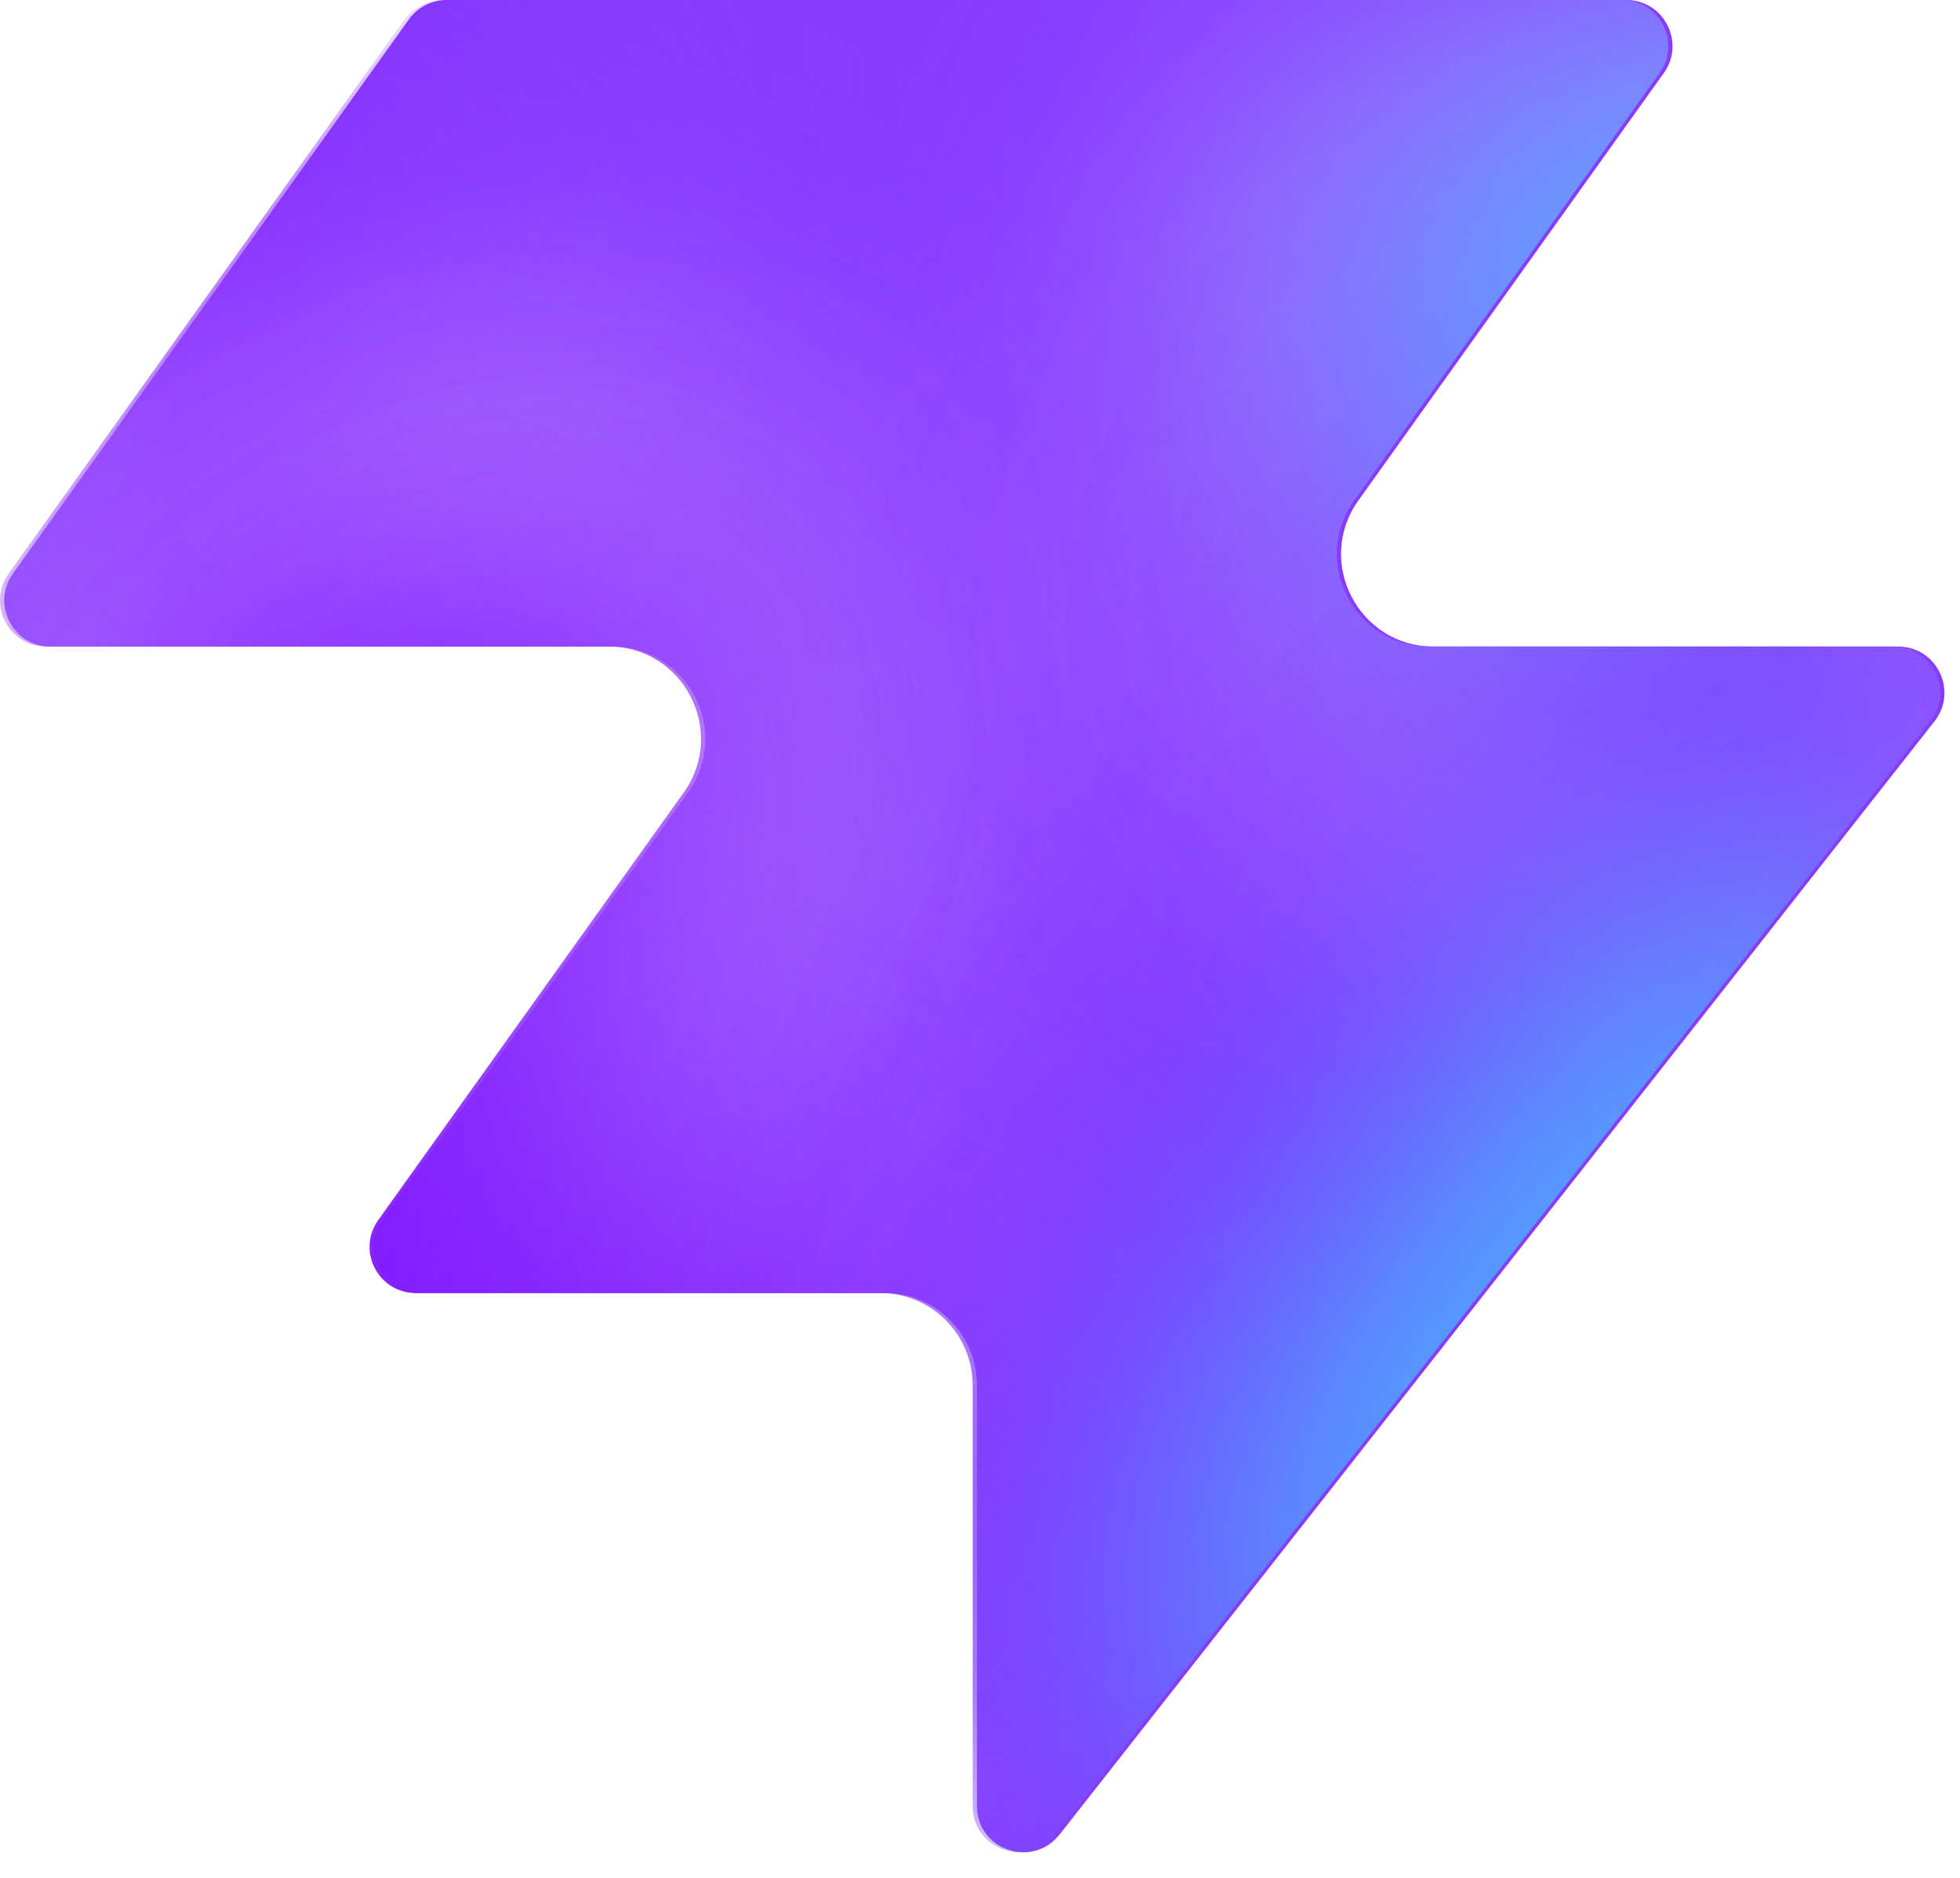
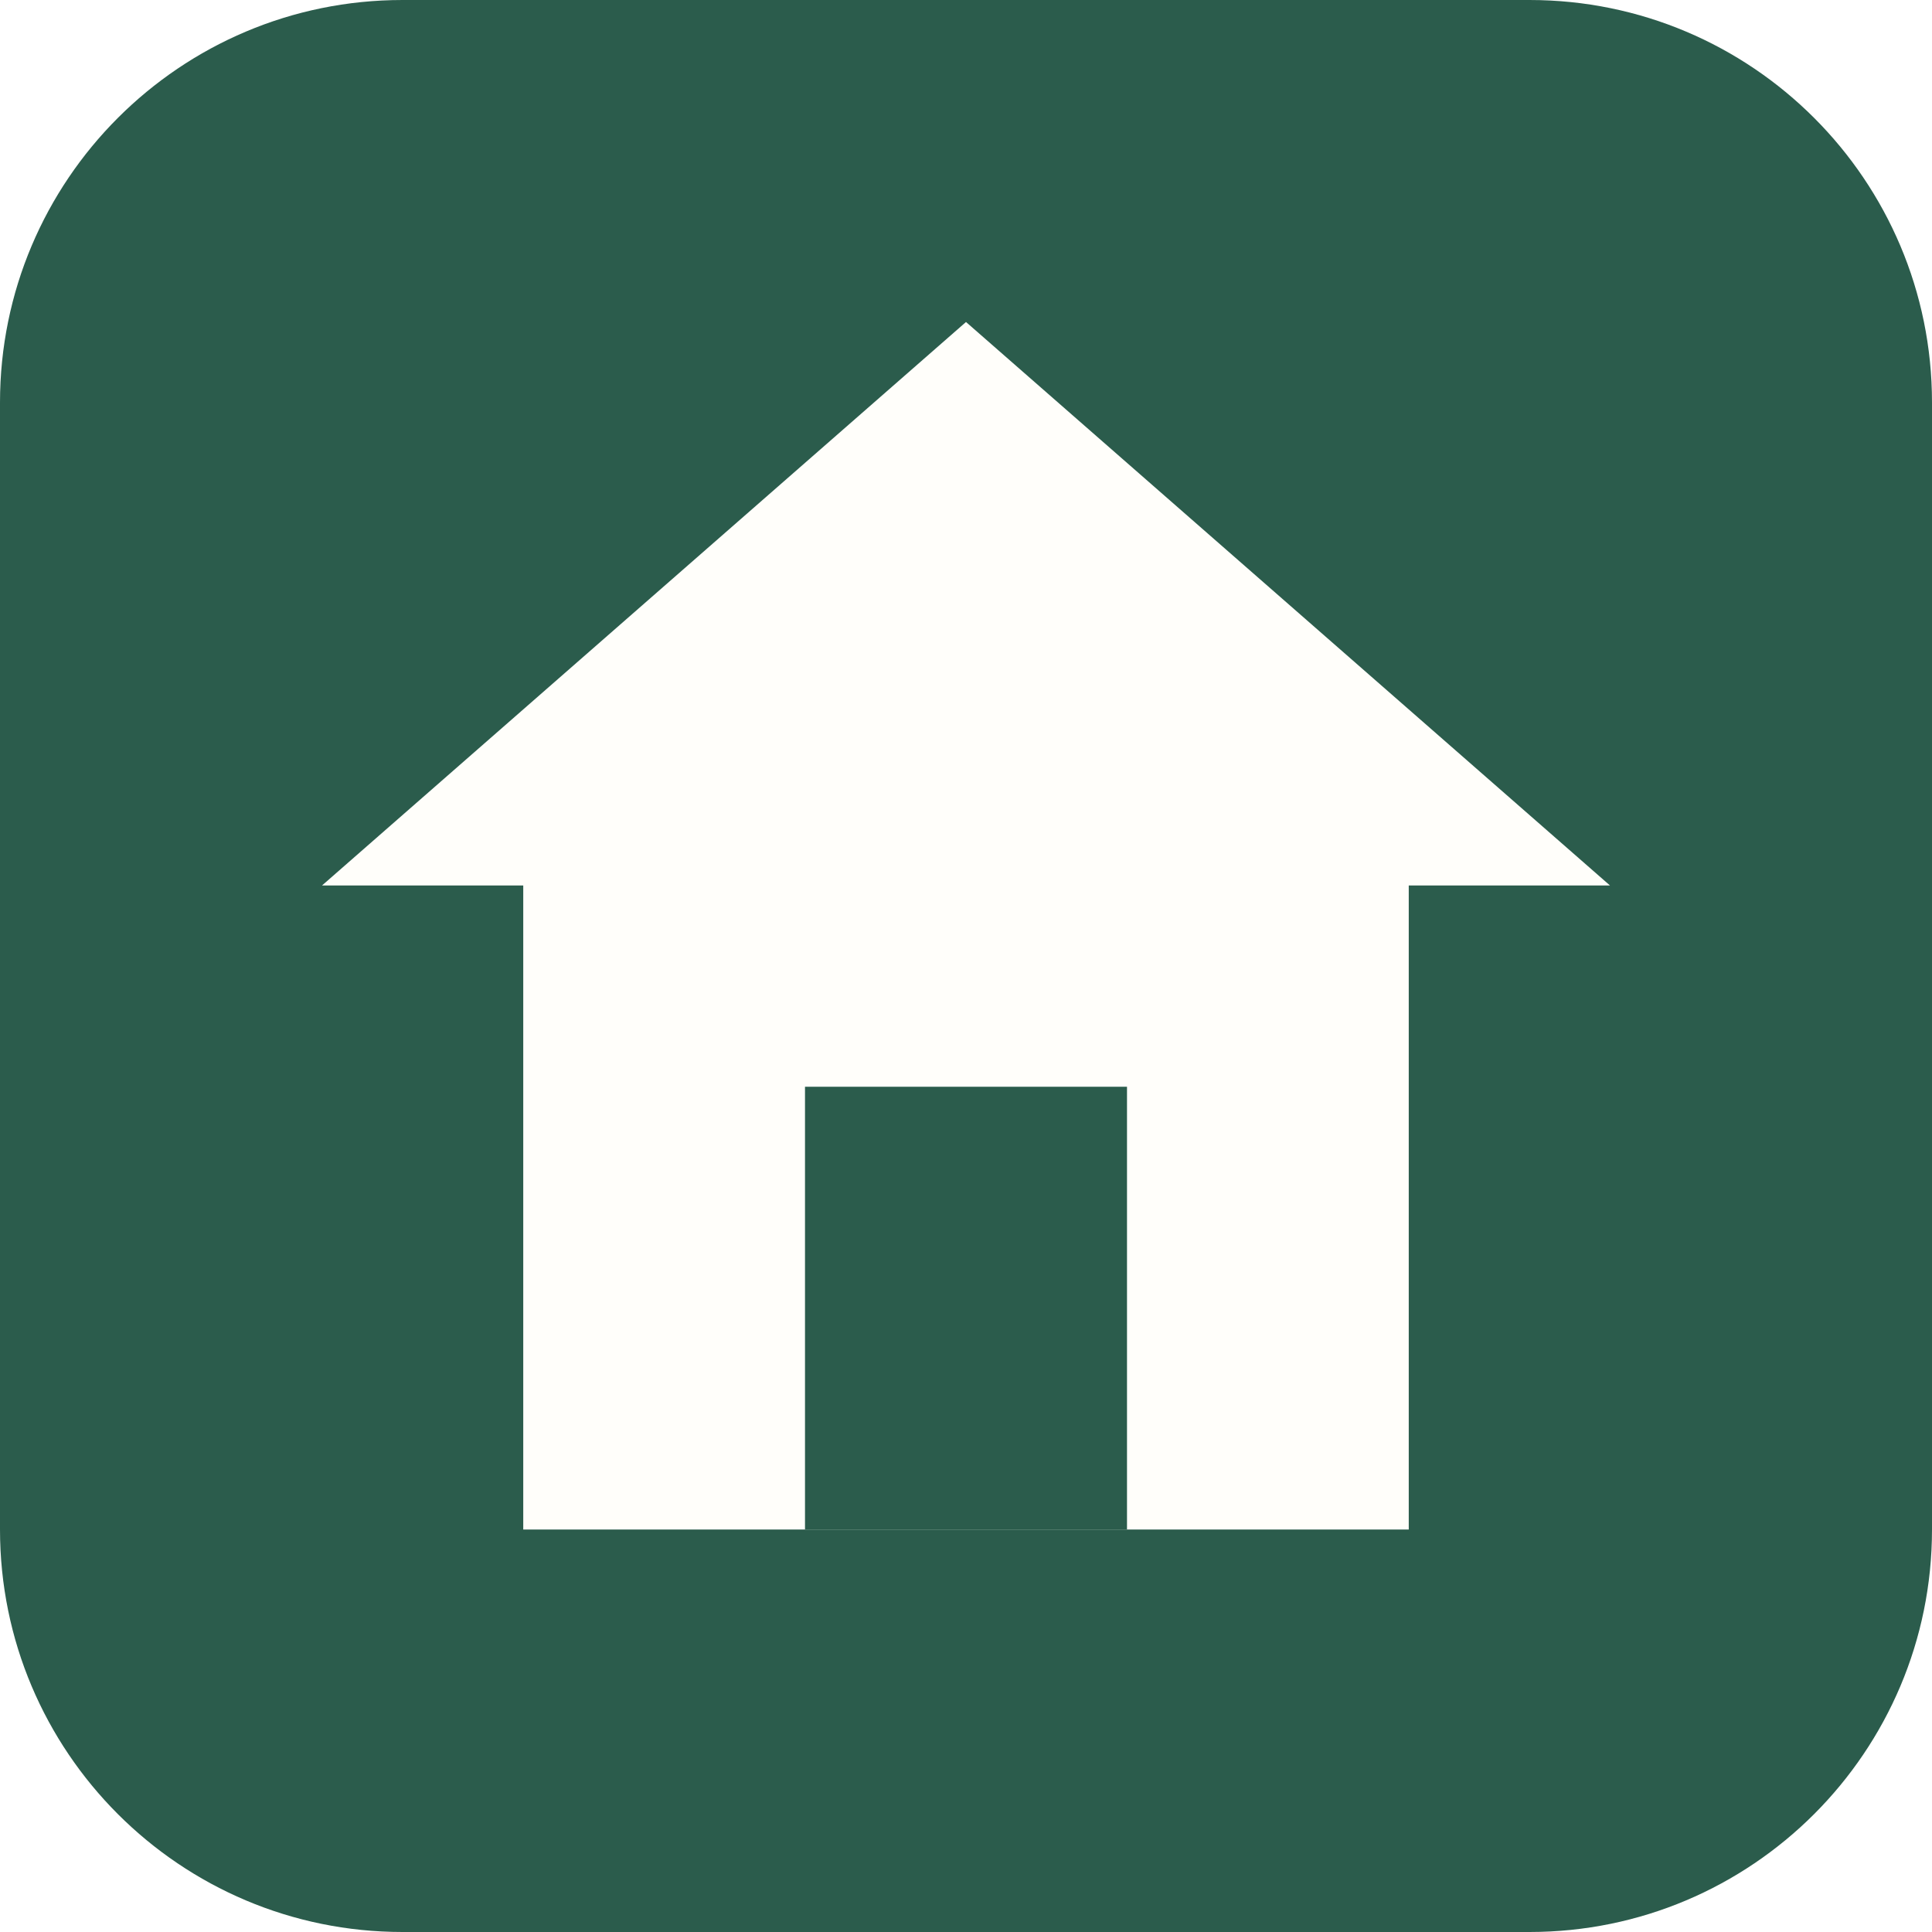
- <svg xmlns="http://www.w3.org/2000/svg" width="48" height="46" fill="none" viewBox="0 0 48 46">
-   <path fill="#863bff" d="M25.946 44.938c-.664.845-2.021.375-2.021-.698V33.937a2.26 2.26 0 0 0-2.262-2.262H10.287c-.92 0-1.456-1.04-.92-1.788l7.48-10.471c1.07-1.497 0-3.578-1.842-3.578H1.237c-.92 0-1.456-1.04-.92-1.788L10.013.474c.214-.297.556-.474.92-.474h28.894c.92 0 1.456 1.04.92 1.788l-7.48 10.471c-1.07 1.498 0 3.579 1.842 3.579h11.377c.943 0 1.473 1.088.89 1.83L25.947 44.94z" style="fill:#863bff;fill:color(display-p3 .525 .23 1);fill-opacity:1" />
-   <mask id="a" width="48" height="46" x="0" y="0" maskUnits="userSpaceOnUse" style="mask-type:alpha">
-     <path fill="#000" d="M25.842 44.938c-.664.844-2.021.375-2.021-.698V33.937a2.26 2.26 0 0 0-2.262-2.262H10.183c-.92 0-1.456-1.04-.92-1.788l7.48-10.471c1.07-1.498 0-3.579-1.842-3.579H1.133c-.92 0-1.456-1.04-.92-1.787L9.91.473c.214-.297.556-.474.92-.474h28.894c.92 0 1.456 1.04.92 1.788l-7.48 10.471c-1.07 1.498 0 3.578 1.842 3.578h11.377c.943 0 1.473 1.088.89 1.832L25.843 44.94z" style="fill:#000;fill-opacity:1" />
-   </mask>
-   <g mask="url(#a)">
-     <g filter="url(#b)">
-       <ellipse cx="5.508" cy="14.704" fill="#ede6ff" rx="5.508" ry="14.704" style="fill:#ede6ff;fill:color(display-p3 .927 .903 1);fill-opacity:1" transform="matrix(.00324 1 1 -.00324 -4.47 31.516)" />
-     </g>
-     <g filter="url(#c)">
-       <ellipse cx="10.399" cy="29.851" fill="#ede6ff" rx="10.399" ry="29.851" style="fill:#ede6ff;fill:color(display-p3 .927 .903 1);fill-opacity:1" transform="matrix(.00324 1 1 -.00324 -39.328 7.883)" />
-     </g>
-     <g filter="url(#d)">
-       <ellipse cx="5.508" cy="30.487" fill="#7e14ff" rx="5.508" ry="30.487" style="fill:#7e14ff;fill:color(display-p3 .492 .077 1);fill-opacity:1" transform="rotate(89.814 -25.913 -14.639)scale(1 -1)" />
-     </g>
-     <g filter="url(#e)">
-       <ellipse cx="5.508" cy="30.599" fill="#7e14ff" rx="5.508" ry="30.599" style="fill:#7e14ff;fill:color(display-p3 .492 .077 1);fill-opacity:1" transform="rotate(89.814 -32.644 -3.334)scale(1 -1)" />
-     </g>
-     <g filter="url(#f)">
-       <ellipse cx="5.508" cy="30.599" fill="#7e14ff" rx="5.508" ry="30.599" style="fill:#7e14ff;fill:color(display-p3 .492 .077 1);fill-opacity:1" transform="matrix(.00324 1 1 -.00324 -34.34 30.47)" />
-     </g>
-     <g filter="url(#g)">
-       <ellipse cx="14.072" cy="22.078" fill="#ede6ff" rx="14.072" ry="22.078" style="fill:#ede6ff;fill:color(display-p3 .927 .903 1);fill-opacity:1" transform="rotate(93.35 24.506 48.493)scale(-1 1)" />
-     </g>
-     <g filter="url(#h)">
-       <ellipse cx="3.47" cy="21.501" fill="#7e14ff" rx="3.47" ry="21.501" style="fill:#7e14ff;fill:color(display-p3 .492 .077 1);fill-opacity:1" transform="rotate(89.009 28.708 47.59)scale(-1 1)" />
-     </g>
-     <g filter="url(#i)">
-       <ellipse cx="3.47" cy="21.501" fill="#7e14ff" rx="3.47" ry="21.501" style="fill:#7e14ff;fill:color(display-p3 .492 .077 1);fill-opacity:1" transform="rotate(89.009 28.708 47.59)scale(-1 1)" />
-     </g>
-     <g filter="url(#j)">
-       <ellipse cx=".387" cy="8.972" fill="#7e14ff" rx="4.407" ry="29.108" style="fill:#7e14ff;fill:color(display-p3 .492 .077 1);fill-opacity:1" transform="rotate(39.51 .387 8.972)" />
-     </g>
-     <g filter="url(#k)">
-       <ellipse cx="47.523" cy="-6.092" fill="#7e14ff" rx="4.407" ry="29.108" style="fill:#7e14ff;fill:color(display-p3 .492 .077 1);fill-opacity:1" transform="rotate(37.892 47.523 -6.092)" />
-     </g>
-     <g filter="url(#l)">
-       <ellipse cx="41.412" cy="6.333" fill="#47bfff" rx="5.971" ry="9.665" style="fill:#47bfff;fill:color(display-p3 .28 .748 1);fill-opacity:1" transform="rotate(37.892 41.412 6.333)" />
-     </g>
-     <g filter="url(#m)">
-       <ellipse cx="-1.879" cy="38.332" fill="#7e14ff" rx="4.407" ry="29.108" style="fill:#7e14ff;fill:color(display-p3 .492 .077 1);fill-opacity:1" transform="rotate(37.892 -1.88 38.332)" />
-     </g>
-     <g filter="url(#n)">
-       <ellipse cx="-1.879" cy="38.332" fill="#7e14ff" rx="4.407" ry="29.108" style="fill:#7e14ff;fill:color(display-p3 .492 .077 1);fill-opacity:1" transform="rotate(37.892 -1.88 38.332)" />
-     </g>
-     <g filter="url(#o)">
-       <ellipse cx="35.651" cy="29.907" fill="#7e14ff" rx="4.407" ry="29.108" style="fill:#7e14ff;fill:color(display-p3 .492 .077 1);fill-opacity:1" transform="rotate(37.892 35.651 29.907)" />
-     </g>
-     <g filter="url(#p)">
-       <ellipse cx="38.418" cy="32.4" fill="#47bfff" rx="5.971" ry="15.297" style="fill:#47bfff;fill:color(display-p3 .28 .748 1);fill-opacity:1" transform="rotate(37.892 38.418 32.4)" />
-     </g>
-   </g>
-   <defs>
-     <filter id="b" width="60.045" height="41.654" x="-19.77" y="16.149" color-interpolation-filters="sRGB" filterUnits="userSpaceOnUse">
-       <feFlood flood-opacity="0" result="BackgroundImageFix" />
-       <feBlend in="SourceGraphic" in2="BackgroundImageFix" result="shape" />
-       <feGaussianBlur result="effect1_foregroundBlur_2002_17158" stdDeviation="7.659" />
-     </filter>
-     <filter id="c" width="90.34" height="51.437" x="-54.613" y="-7.533" color-interpolation-filters="sRGB" filterUnits="userSpaceOnUse">
-       <feFlood flood-opacity="0" result="BackgroundImageFix" />
-       <feBlend in="SourceGraphic" in2="BackgroundImageFix" result="shape" />
-       <feGaussianBlur result="effect1_foregroundBlur_2002_17158" stdDeviation="7.659" />
-     </filter>
-     <filter id="d" width="79.355" height="29.4" x="-49.64" y="2.03" color-interpolation-filters="sRGB" filterUnits="userSpaceOnUse">
-       <feFlood flood-opacity="0" result="BackgroundImageFix" />
-       <feBlend in="SourceGraphic" in2="BackgroundImageFix" result="shape" />
-       <feGaussianBlur result="effect1_foregroundBlur_2002_17158" stdDeviation="4.596" />
-     </filter>
-     <filter id="e" width="79.579" height="29.4" x="-45.045" y="20.029" color-interpolation-filters="sRGB" filterUnits="userSpaceOnUse">
-       <feFlood flood-opacity="0" result="BackgroundImageFix" />
-       <feBlend in="SourceGraphic" in2="BackgroundImageFix" result="shape" />
-       <feGaussianBlur result="effect1_foregroundBlur_2002_17158" stdDeviation="4.596" />
-     </filter>
-     <filter id="f" width="79.579" height="29.4" x="-43.513" y="21.178" color-interpolation-filters="sRGB" filterUnits="userSpaceOnUse">
-       <feFlood flood-opacity="0" result="BackgroundImageFix" />
-       <feBlend in="SourceGraphic" in2="BackgroundImageFix" result="shape" />
-       <feGaussianBlur result="effect1_foregroundBlur_2002_17158" stdDeviation="4.596" />
-     </filter>
-     <filter id="g" width="74.749" height="58.852" x="15.756" y="-17.901" color-interpolation-filters="sRGB" filterUnits="userSpaceOnUse">
-       <feFlood flood-opacity="0" result="BackgroundImageFix" />
-       <feBlend in="SourceGraphic" in2="BackgroundImageFix" result="shape" />
-       <feGaussianBlur result="effect1_foregroundBlur_2002_17158" stdDeviation="7.659" />
-     </filter>
-     <filter id="h" width="61.377" height="25.362" x="23.548" y="2.284" color-interpolation-filters="sRGB" filterUnits="userSpaceOnUse">
-       <feFlood flood-opacity="0" result="BackgroundImageFix" />
-       <feBlend in="SourceGraphic" in2="BackgroundImageFix" result="shape" />
-       <feGaussianBlur result="effect1_foregroundBlur_2002_17158" stdDeviation="4.596" />
-     </filter>
-     <filter id="i" width="61.377" height="25.362" x="23.548" y="2.284" color-interpolation-filters="sRGB" filterUnits="userSpaceOnUse">
-       <feFlood flood-opacity="0" result="BackgroundImageFix" />
-       <feBlend in="SourceGraphic" in2="BackgroundImageFix" result="shape" />
-       <feGaussianBlur result="effect1_foregroundBlur_2002_17158" stdDeviation="4.596" />
-     </filter>
-     <filter id="j" width="56.045" height="63.649" x="-27.636" y="-22.853" color-interpolation-filters="sRGB" filterUnits="userSpaceOnUse">
-       <feFlood flood-opacity="0" result="BackgroundImageFix" />
-       <feBlend in="SourceGraphic" in2="BackgroundImageFix" result="shape" />
-       <feGaussianBlur result="effect1_foregroundBlur_2002_17158" stdDeviation="4.596" />
-     </filter>
-     <filter id="k" width="54.814" height="64.646" x="20.116" y="-38.415" color-interpolation-filters="sRGB" filterUnits="userSpaceOnUse">
-       <feFlood flood-opacity="0" result="BackgroundImageFix" />
-       <feBlend in="SourceGraphic" in2="BackgroundImageFix" result="shape" />
-       <feGaussianBlur result="effect1_foregroundBlur_2002_17158" stdDeviation="4.596" />
-     </filter>
-     <filter id="l" width="33.541" height="35.313" x="24.641" y="-11.323" color-interpolation-filters="sRGB" filterUnits="userSpaceOnUse">
-       <feFlood flood-opacity="0" result="BackgroundImageFix" />
-       <feBlend in="SourceGraphic" in2="BackgroundImageFix" result="shape" />
-       <feGaussianBlur result="effect1_foregroundBlur_2002_17158" stdDeviation="4.596" />
-     </filter>
-     <filter id="m" width="54.814" height="64.646" x="-29.286" y="6.009" color-interpolation-filters="sRGB" filterUnits="userSpaceOnUse">
-       <feFlood flood-opacity="0" result="BackgroundImageFix" />
-       <feBlend in="SourceGraphic" in2="BackgroundImageFix" result="shape" />
-       <feGaussianBlur result="effect1_foregroundBlur_2002_17158" stdDeviation="4.596" />
-     </filter>
-     <filter id="n" width="54.814" height="64.646" x="-29.286" y="6.009" color-interpolation-filters="sRGB" filterUnits="userSpaceOnUse">
-       <feFlood flood-opacity="0" result="BackgroundImageFix" />
-       <feBlend in="SourceGraphic" in2="BackgroundImageFix" result="shape" />
-       <feGaussianBlur result="effect1_foregroundBlur_2002_17158" stdDeviation="4.596" />
-     </filter>
-     <filter id="o" width="54.814" height="64.646" x="8.244" y="-2.416" color-interpolation-filters="sRGB" filterUnits="userSpaceOnUse">
-       <feFlood flood-opacity="0" result="BackgroundImageFix" />
-       <feBlend in="SourceGraphic" in2="BackgroundImageFix" result="shape" />
-       <feGaussianBlur result="effect1_foregroundBlur_2002_17158" stdDeviation="4.596" />
-     </filter>
-     <filter id="p" width="39.409" height="43.623" x="18.713" y="10.588" color-interpolation-filters="sRGB" filterUnits="userSpaceOnUse">
-       <feFlood flood-opacity="0" result="BackgroundImageFix" />
-       <feBlend in="SourceGraphic" in2="BackgroundImageFix" result="shape" />
-       <feGaussianBlur result="effect1_foregroundBlur_2002_17158" stdDeviation="4.596" />
-     </filter>
-   </defs>
+ <svg xmlns="http://www.w3.org/2000/svg" viewBox="0 0 48 48">
+   <rect width="48" height="48" rx="10" fill="#2b5c4c" />
+   <path d="M24 8 L40 22 H35 V38 H13 V22 H8 Z" fill="#fffefa" />
+   <rect x="20" y="27" width="8" height="11" fill="#2b5c4c" />
</svg>
